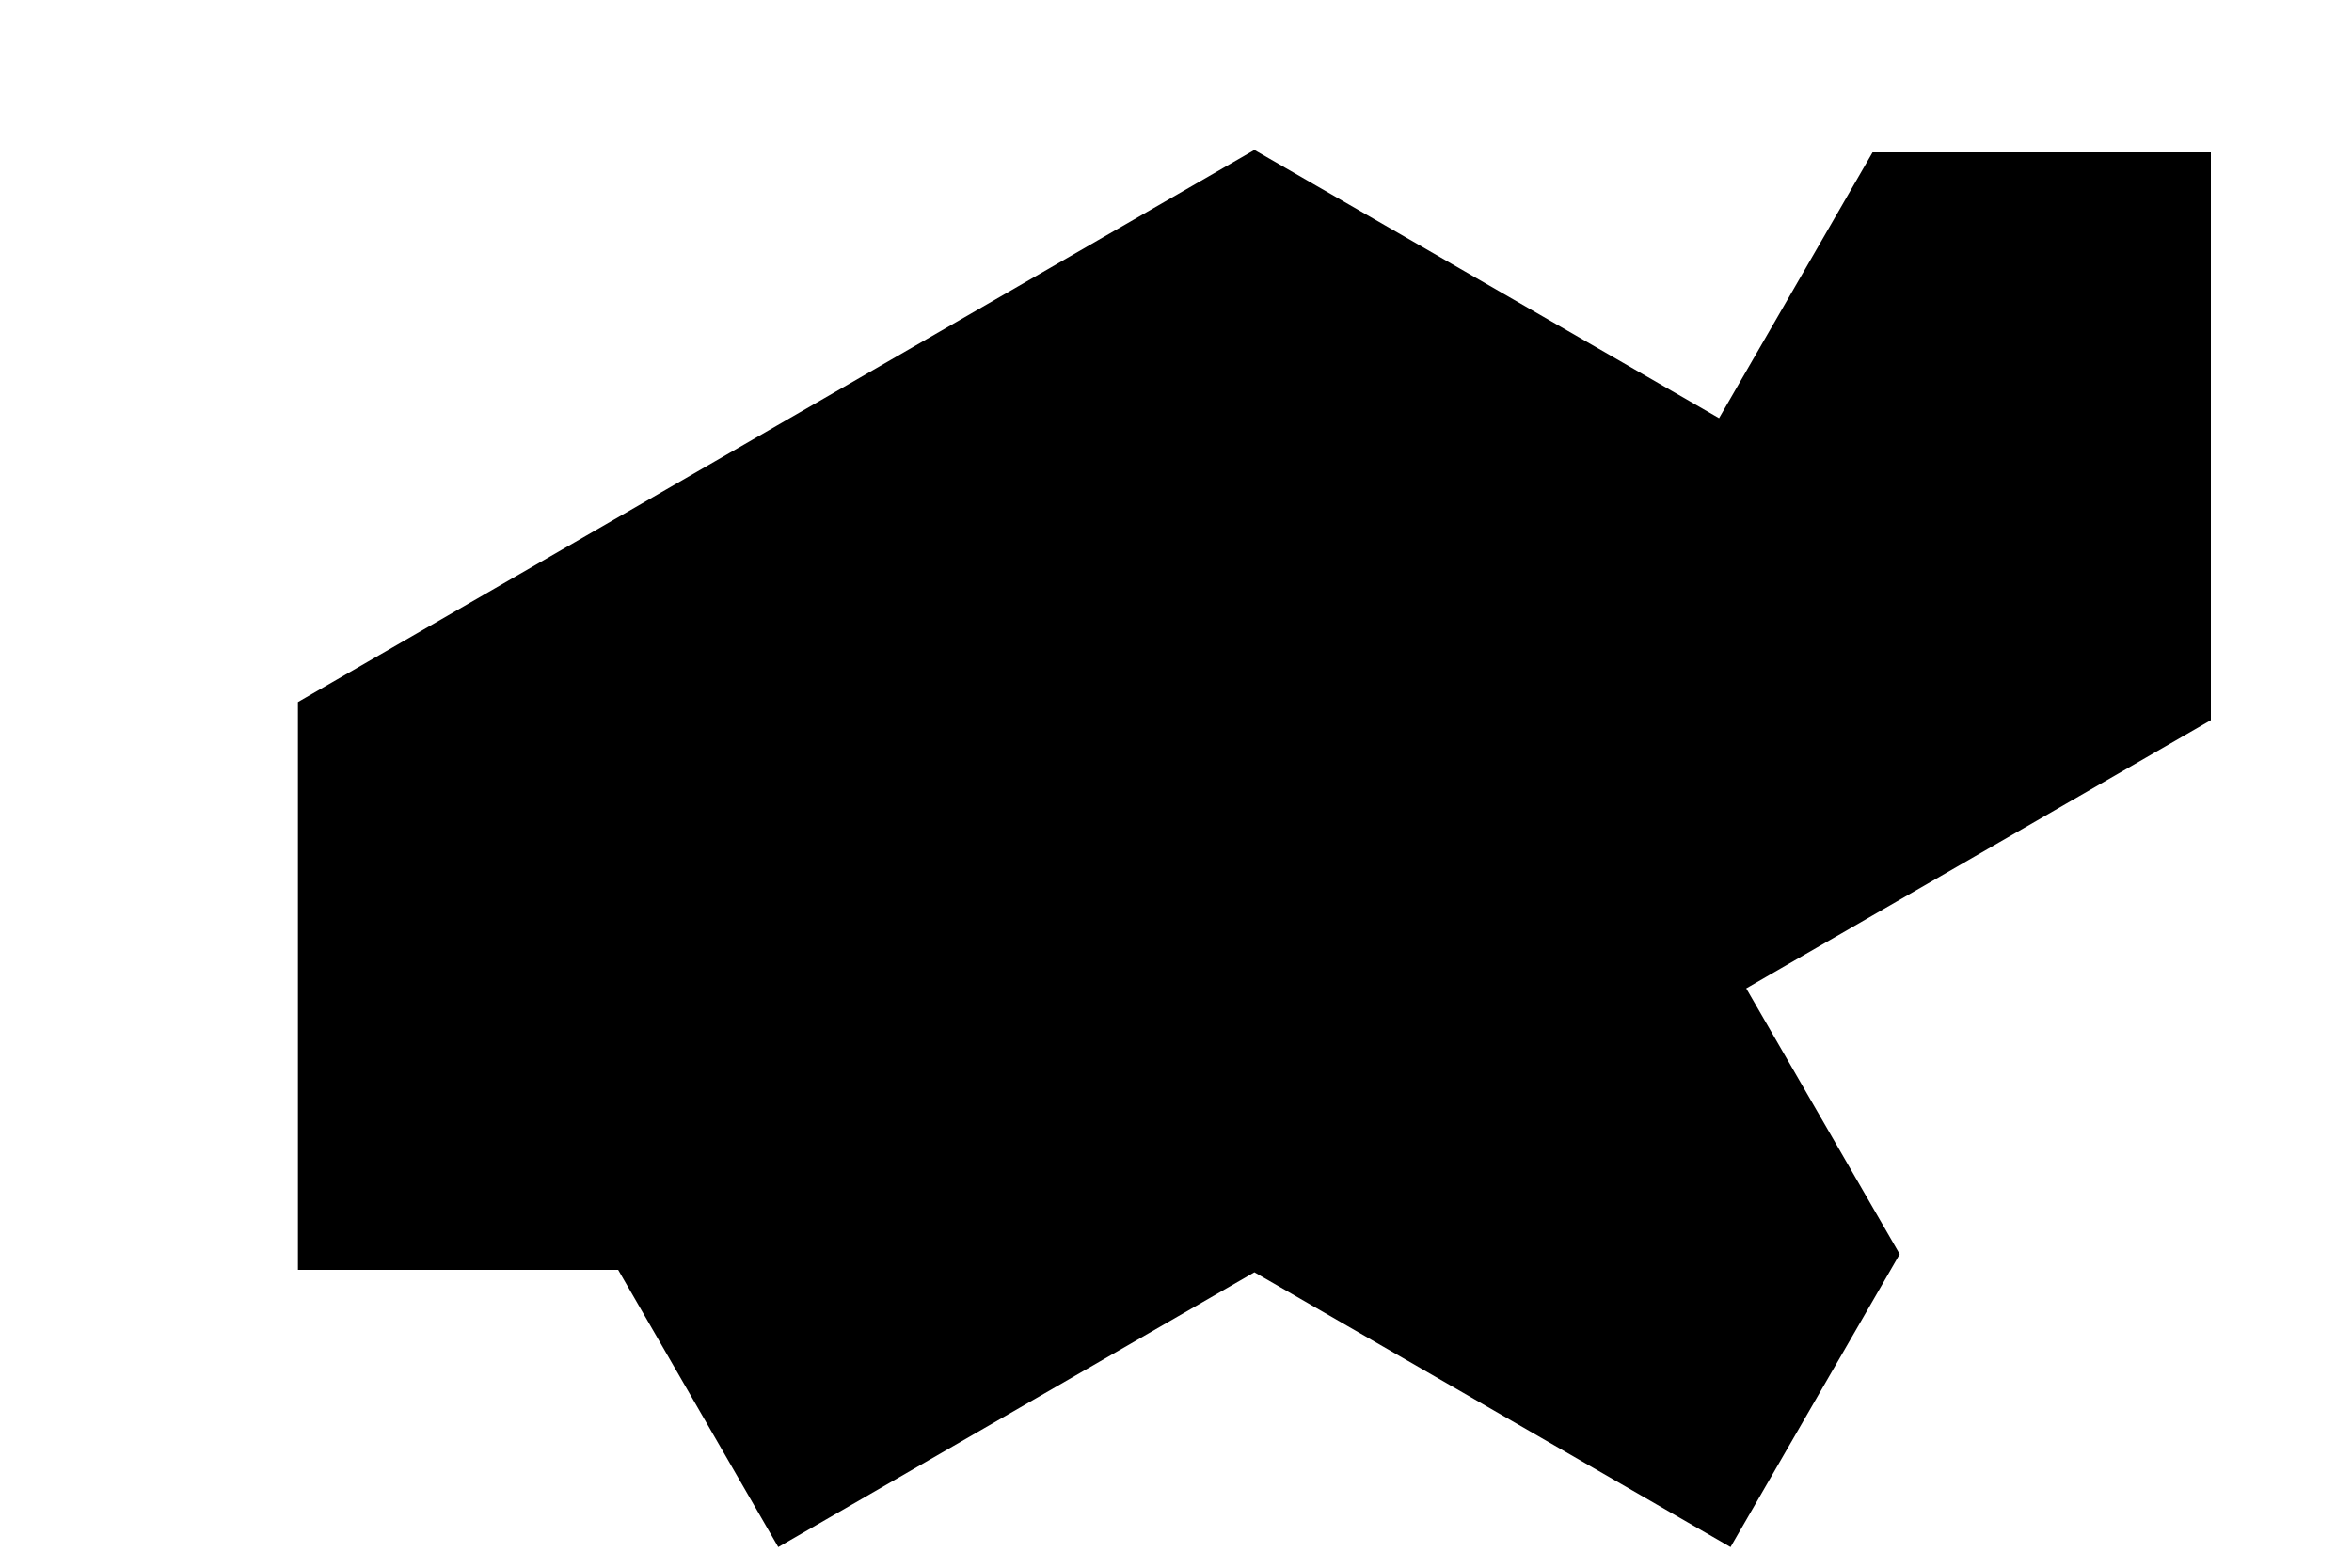
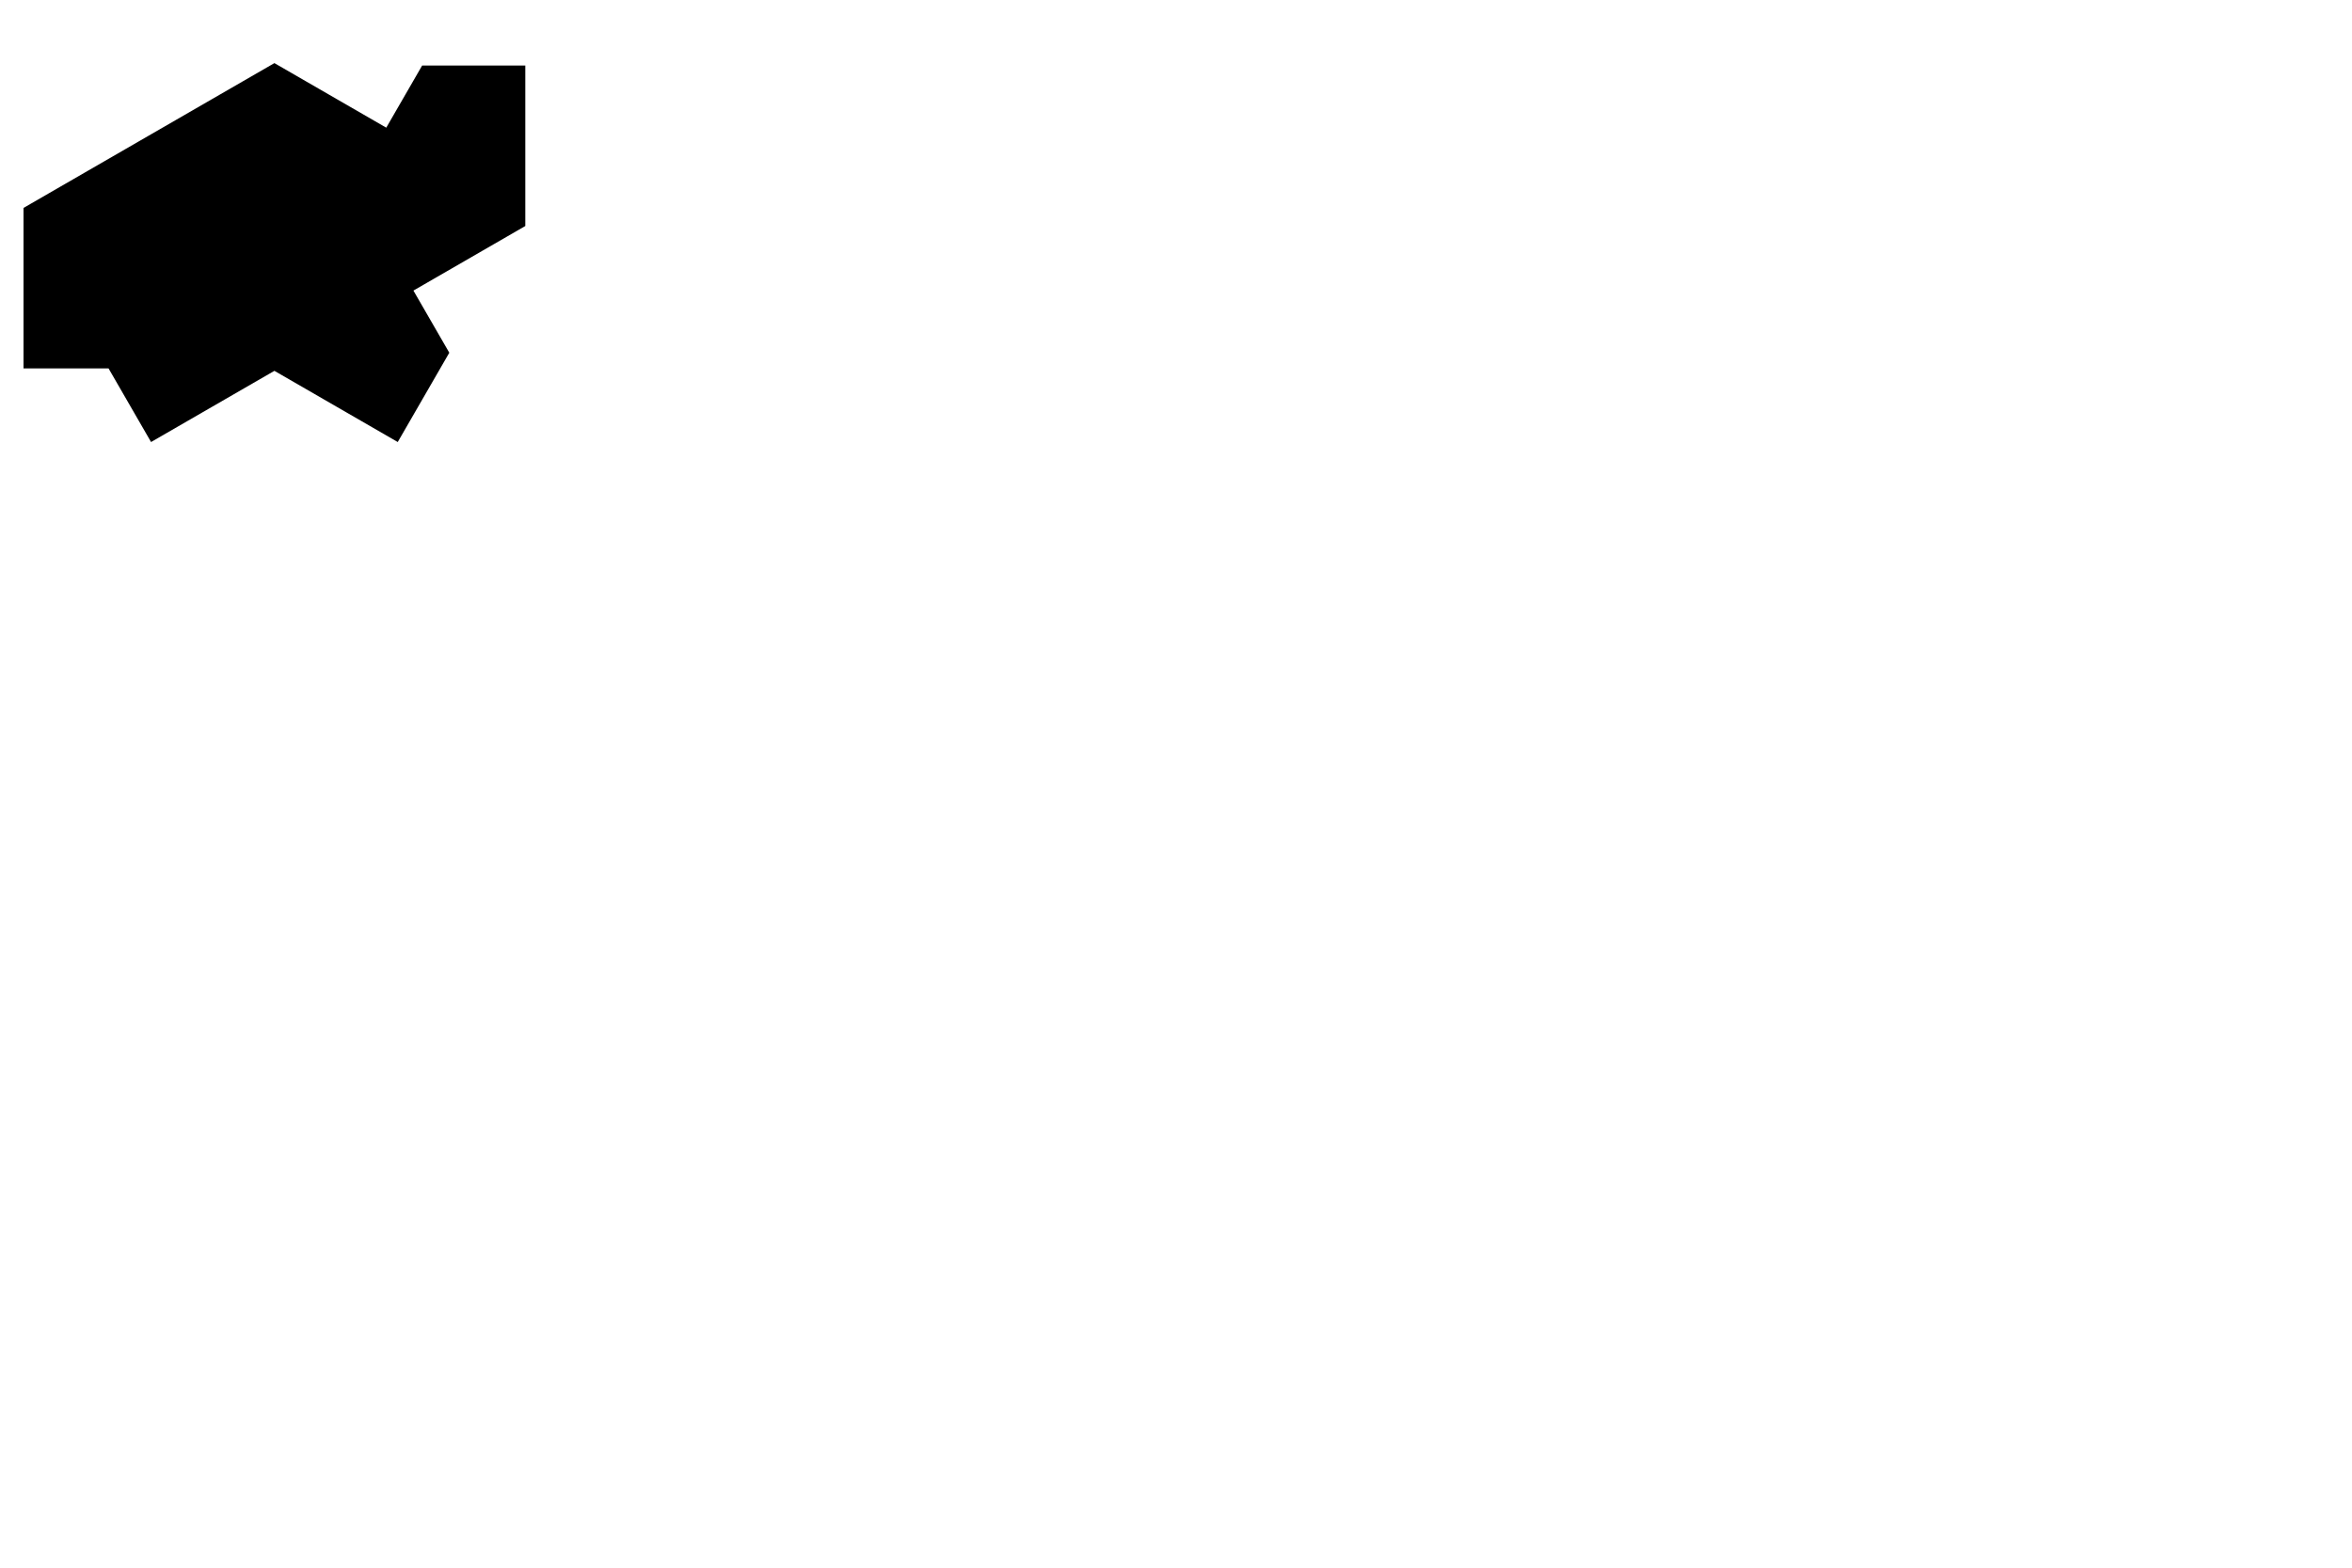
- <svg xmlns="http://www.w3.org/2000/svg" style="left: 0px; top: 0px; width: 150; height: 100px; background-color: rgb(255, 255, 255);">
-   <polygon fill="black" fill-opacity="1" stroke="black" stroke-width="2" vector-effect="non-scaling-stroke" points=" 0,0 0.75,0.433 1,0 1.5,0 1.5,-0.866 0.75,-1.299 0,-1.732 -0.75,-1.299 -1,-1.732 -1.5,-1.732 -1.5,-0.866 -0.75,-0.433 -1,0 -0.75,0.433" transform="scale(40, 40) translate(2, 2) scale(-1, 1)" />
+ <svg xmlns="http://www.w3.org/2000/svg" style="left: 0px; top: 0px; width: 150; height: 100px; background-color: rgba(255, 255, 255, 0);">
+   <polygon fill="black" fill-opacity="1" stroke="black" stroke-width="2" vector-effect="non-scaling-stroke" points=" 0,0 0.75,0.433 1,0 1.5,0 1.5,-0.866 0.75,-1.299 0,-1.732 -0.75,-1.299 -1,-1.732 -1.5,-1.732 -1.5,-0.866 -0.75,-0.433 -1,0 -0.75,0.433" transform="scale(10, 10) translate(1.75, 2.25) scale(-1, 1)" />
</svg>
